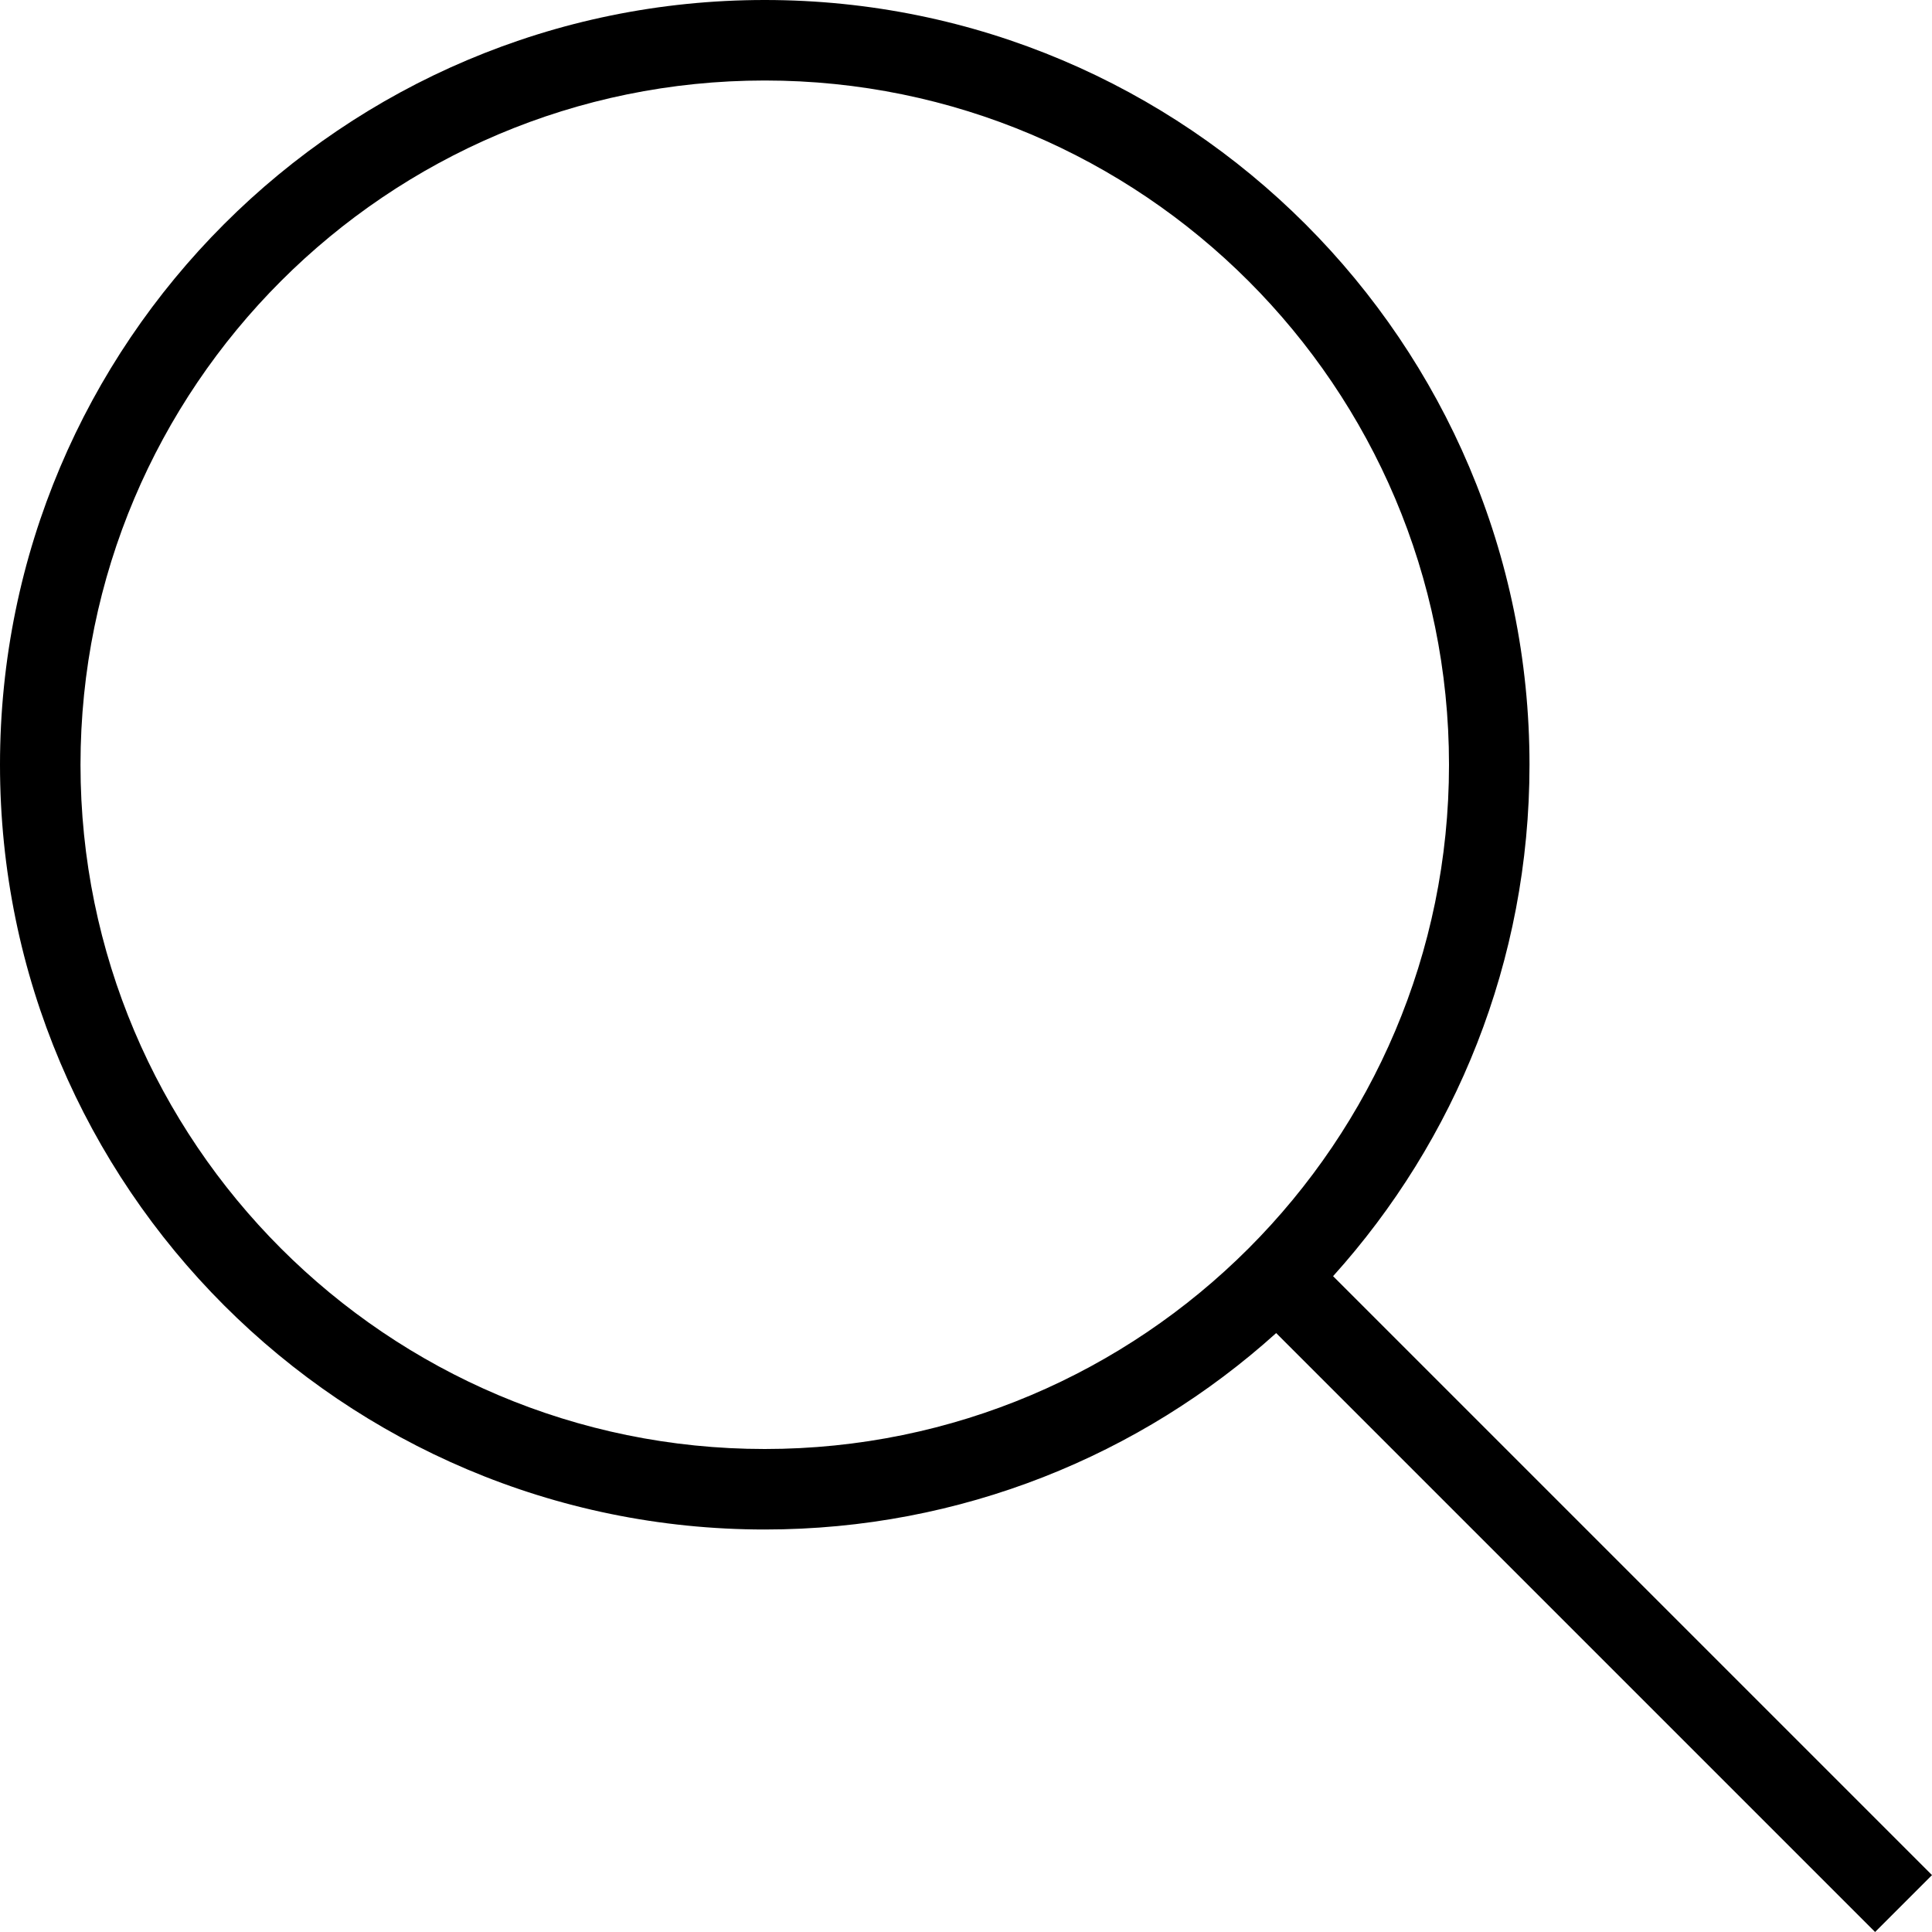
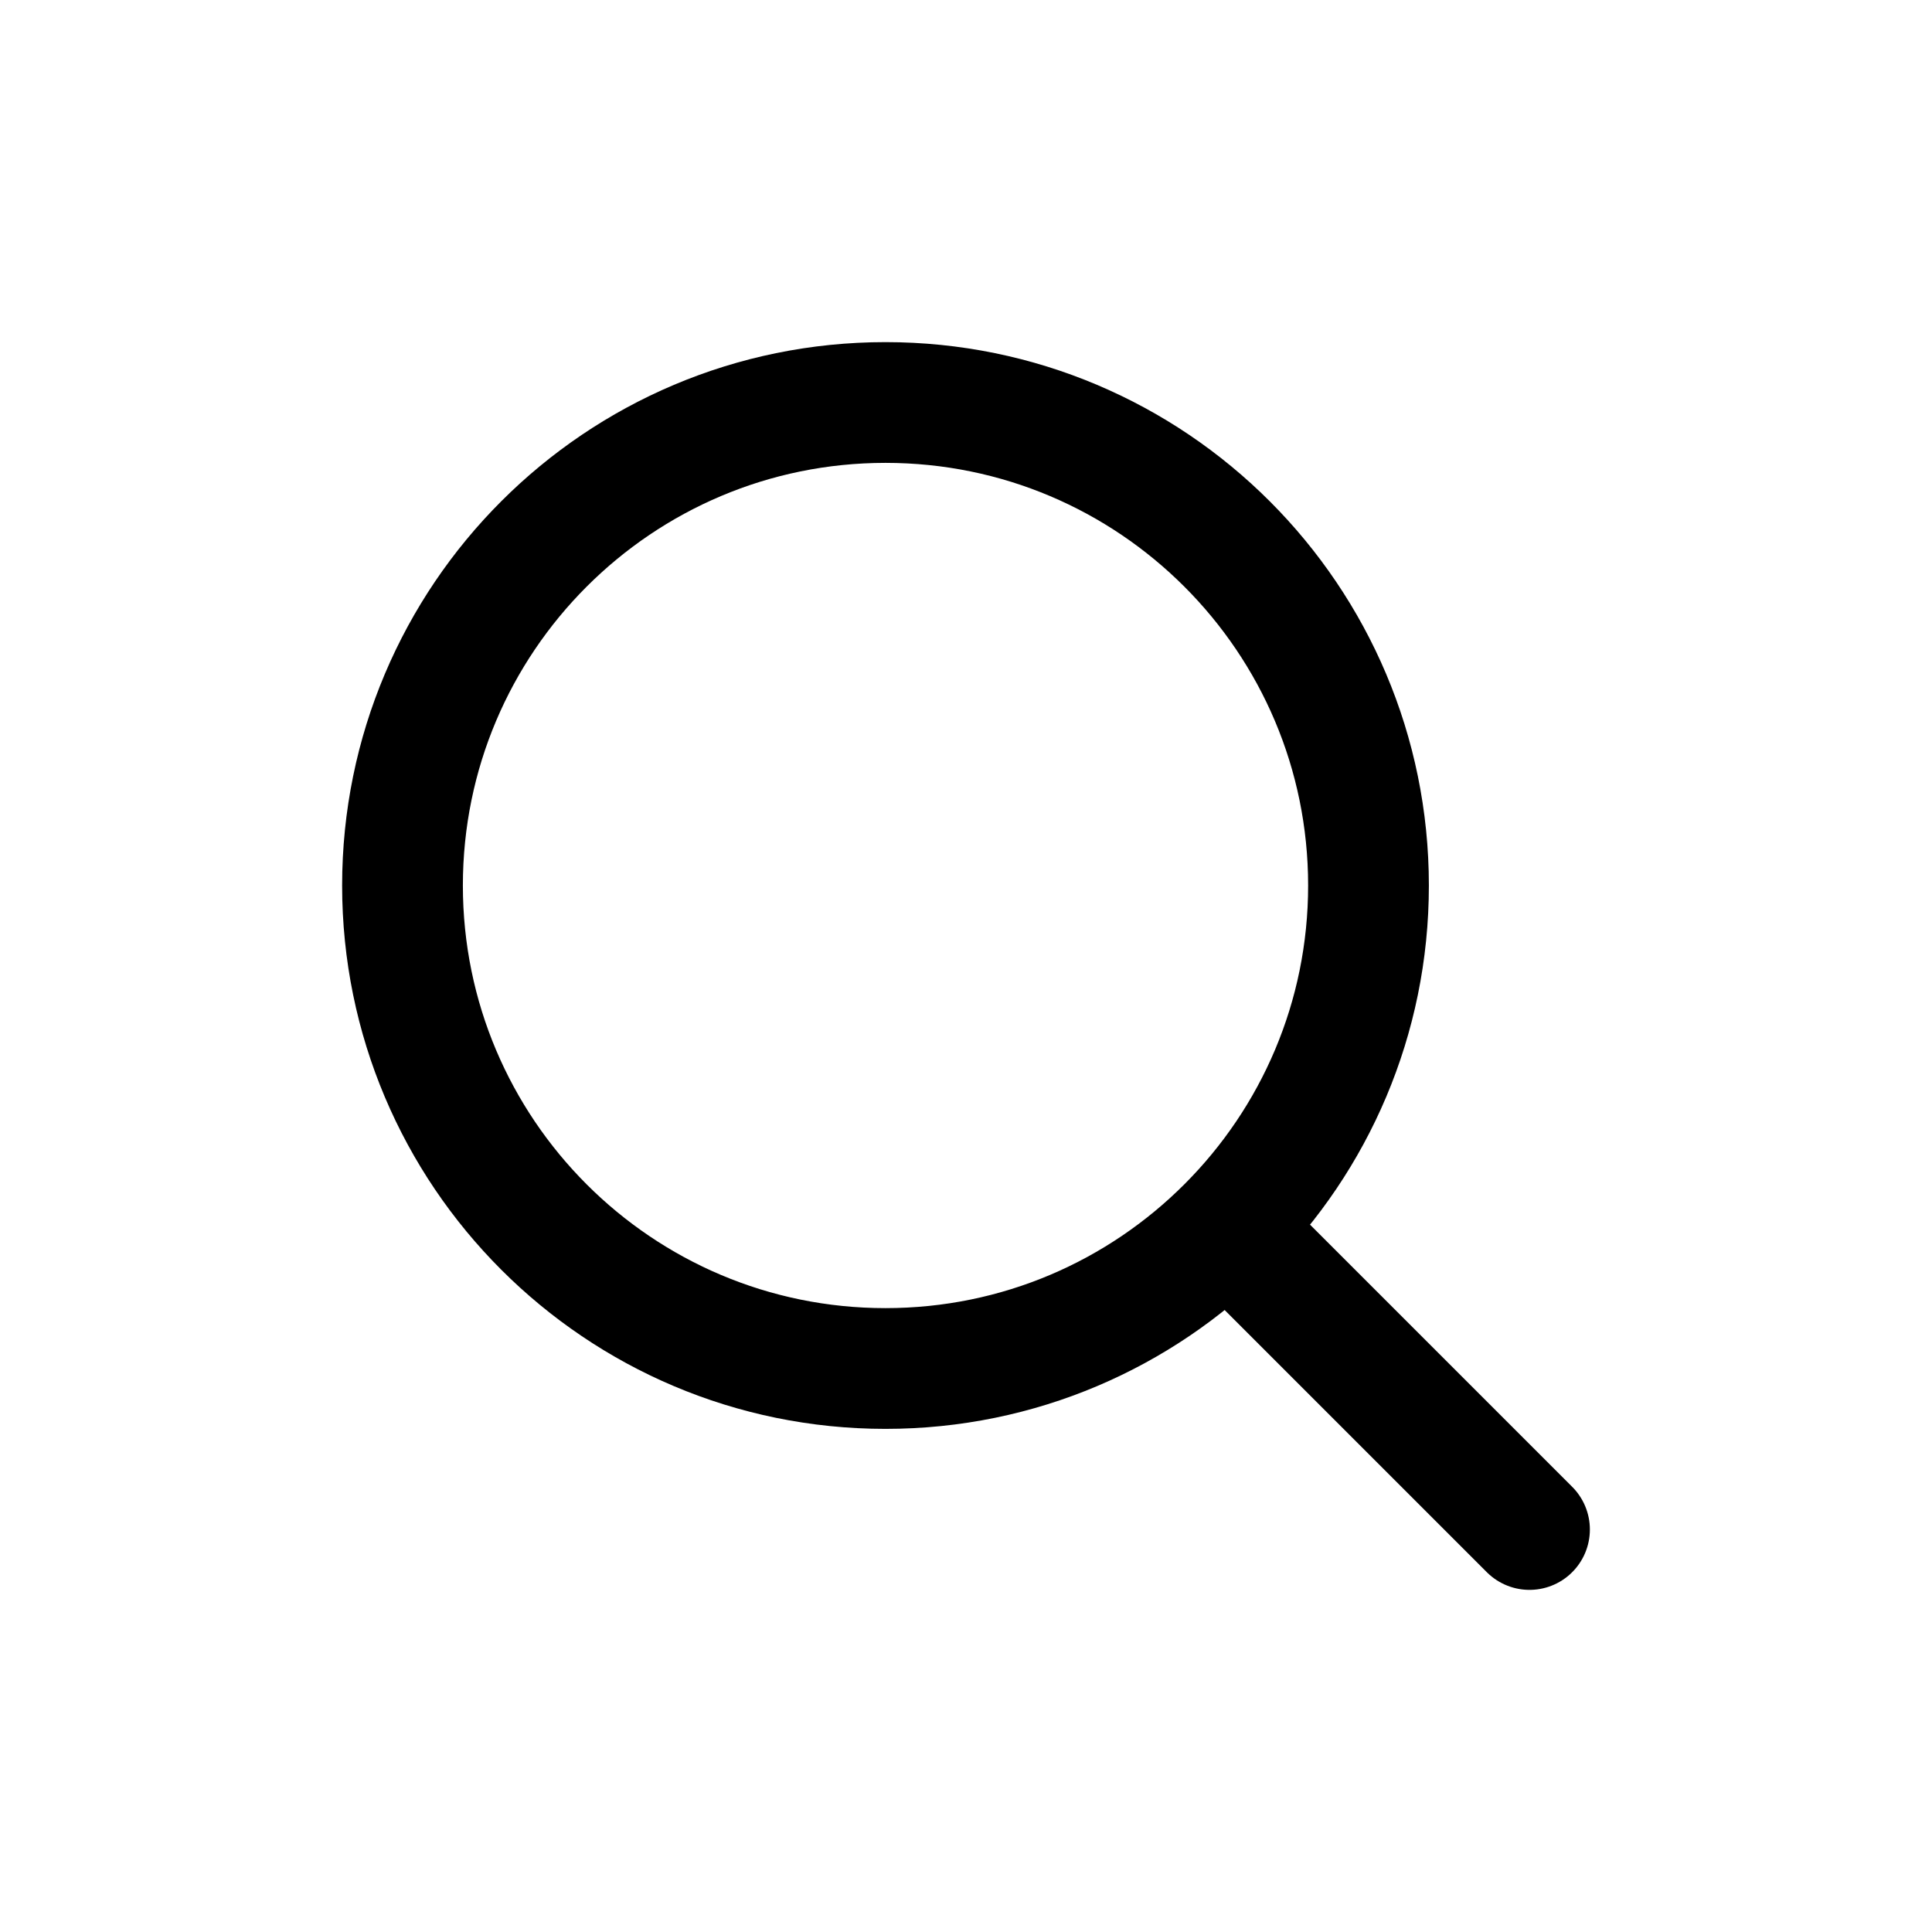
- <svg xmlns="http://www.w3.org/2000/svg" width="24" height="24" fill-rule="evenodd" clip-rule="evenodd">
-   <path d="M15.853 16.56c-1.683 1.517-3.911 2.44-6.353 2.44-5.243 0-9.5-4.257-9.5-9.5s4.257-9.5 9.5-9.5 9.5 4.257 9.5 9.5c0 2.442-.923 4.67-2.44 6.353l7.44 7.44-.707.707-7.44-7.44zm-6.353-15.56c4.691 0 8.5 3.809 8.5 8.5s-3.809 8.5-8.5 8.5-8.5-3.809-8.5-8.5 3.809-8.5 8.5-8.5z" />
+ <svg xmlns="http://www.w3.org/2000/svg" fill="none" height="24" stroke-width="1.5" viewBox="0 0 24 24" width="24">
+   <path d="M15.5 15.5L19 19" stroke="currentColor" stroke-linecap="round" stroke-linejoin="round" />
+   <path d="M5 11C5 14.314 7.686 17 11 17C12.66 17 14.162 16.326 15.248 15.237C16.331 14.152 17 12.654 17 11C17 7.686 14.314 5 11 5C7.686 5 5 7.686 5 11Z" stroke="currentColor" stroke-linecap="round" stroke-linejoin="round" />
</svg>
